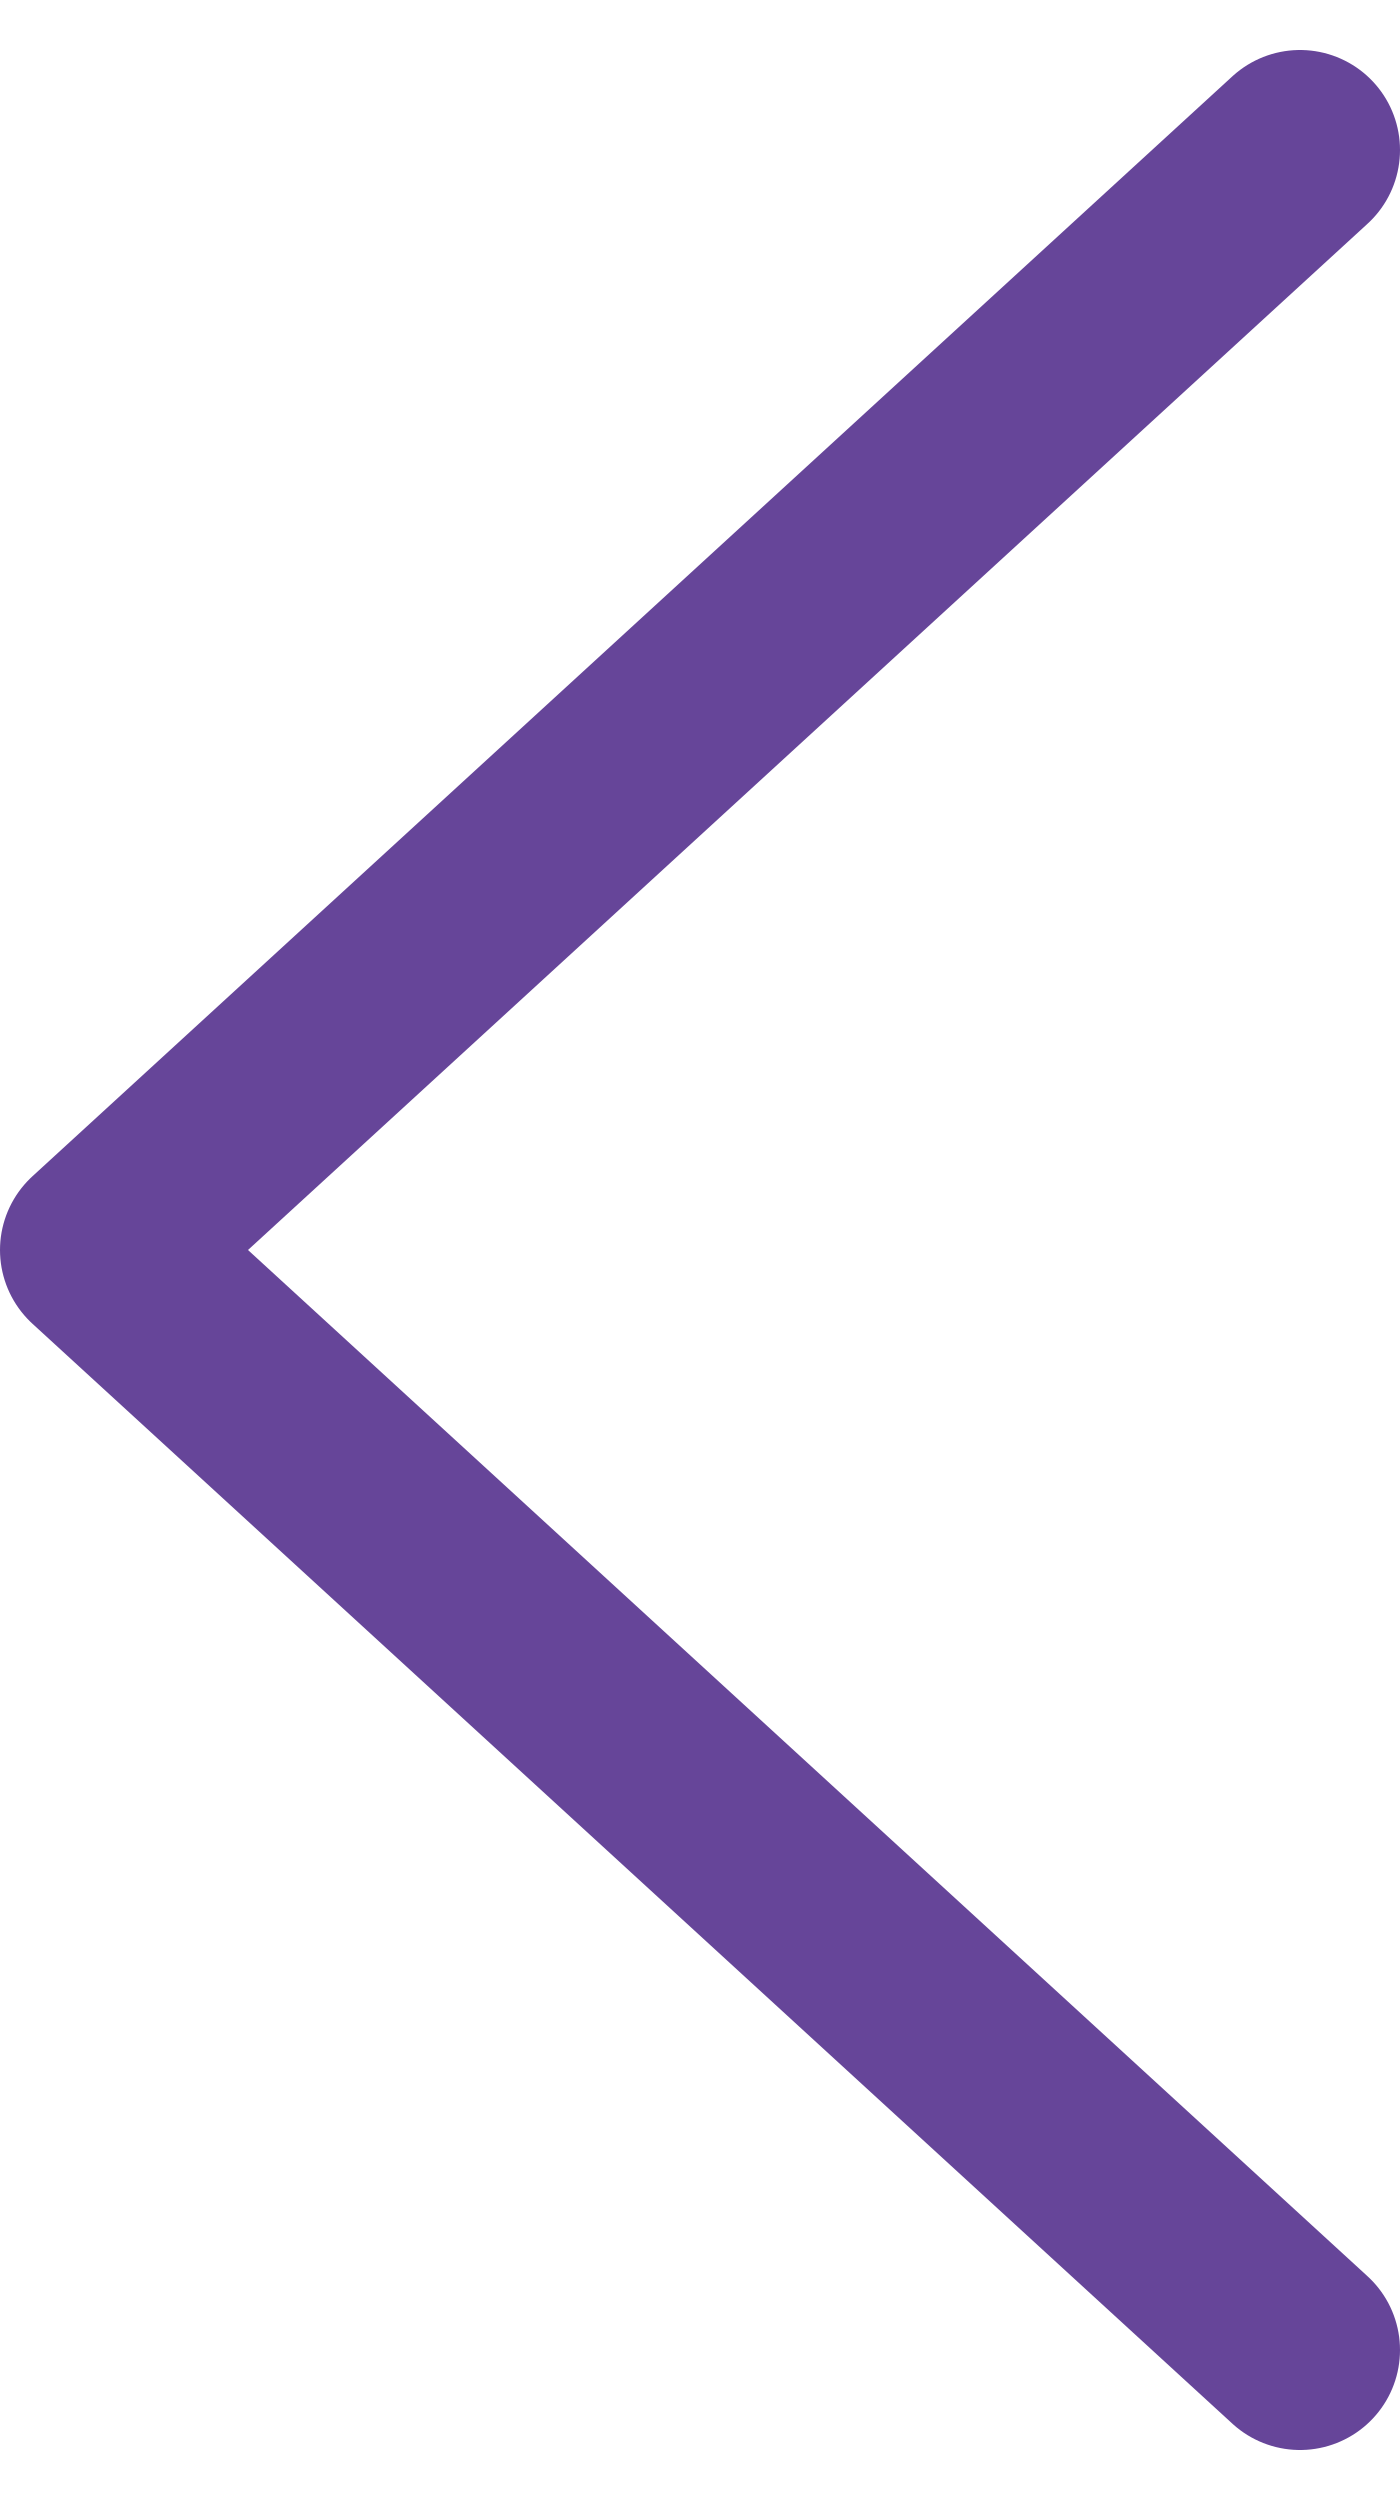
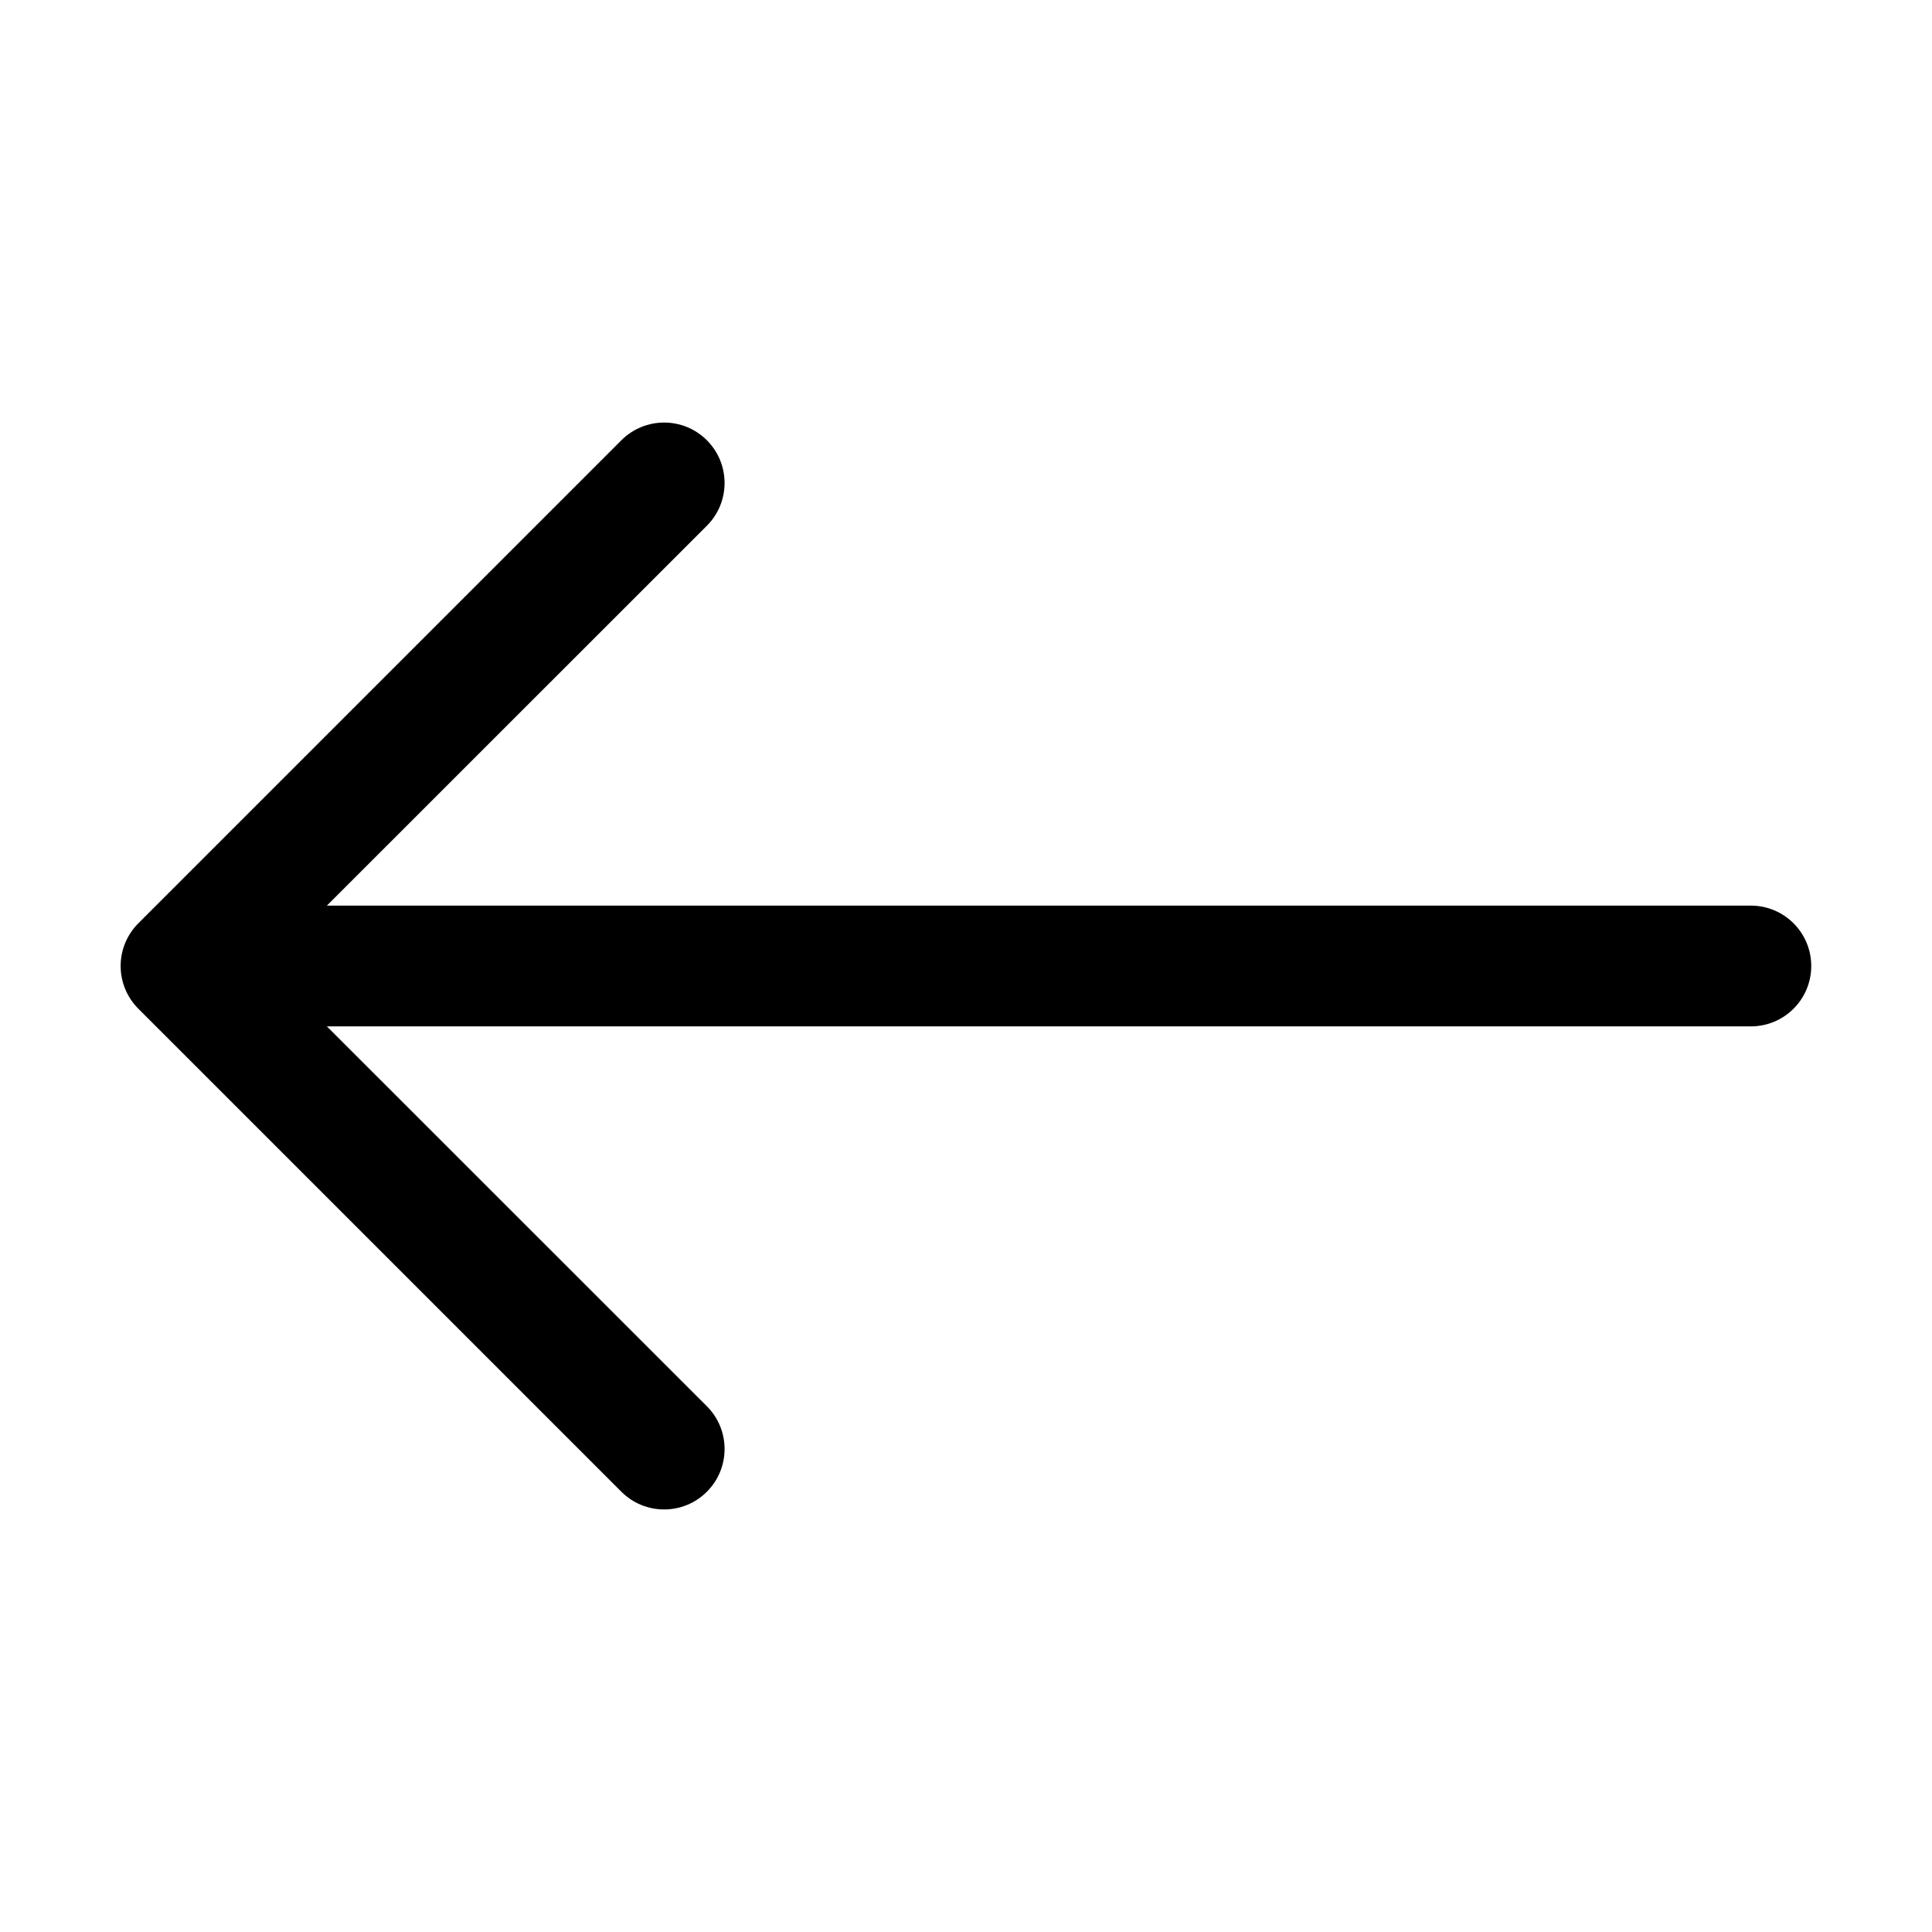
- <svg xmlns="http://www.w3.org/2000/svg" width="14" height="25" viewBox="0 0 14 25" fill="none">
-   <path d="M13 23.5L1 12.5L13 1.5" stroke="#664599" stroke-width="2" stroke-miterlimit="10" stroke-linecap="round" stroke-linejoin="round" />
+ <svg xmlns="http://www.w3.org/2000/svg" width="16" height="16" fill="currentColor" class="bi bi-arrow-left" viewBox="0 0 16 16">
+   <path fill-rule="evenodd" d="M15 8a.5.5 0 0 0-.5-.5H2.707l3.147-3.146a.5.5 0 1 0-.708-.708l-4 4a.5.5 0 0 0 0 .708l4 4a.5.5 0 0 0 .708-.708L2.707 8.5H14.5A.5.5 0 0 0 15 8z" />
</svg>
